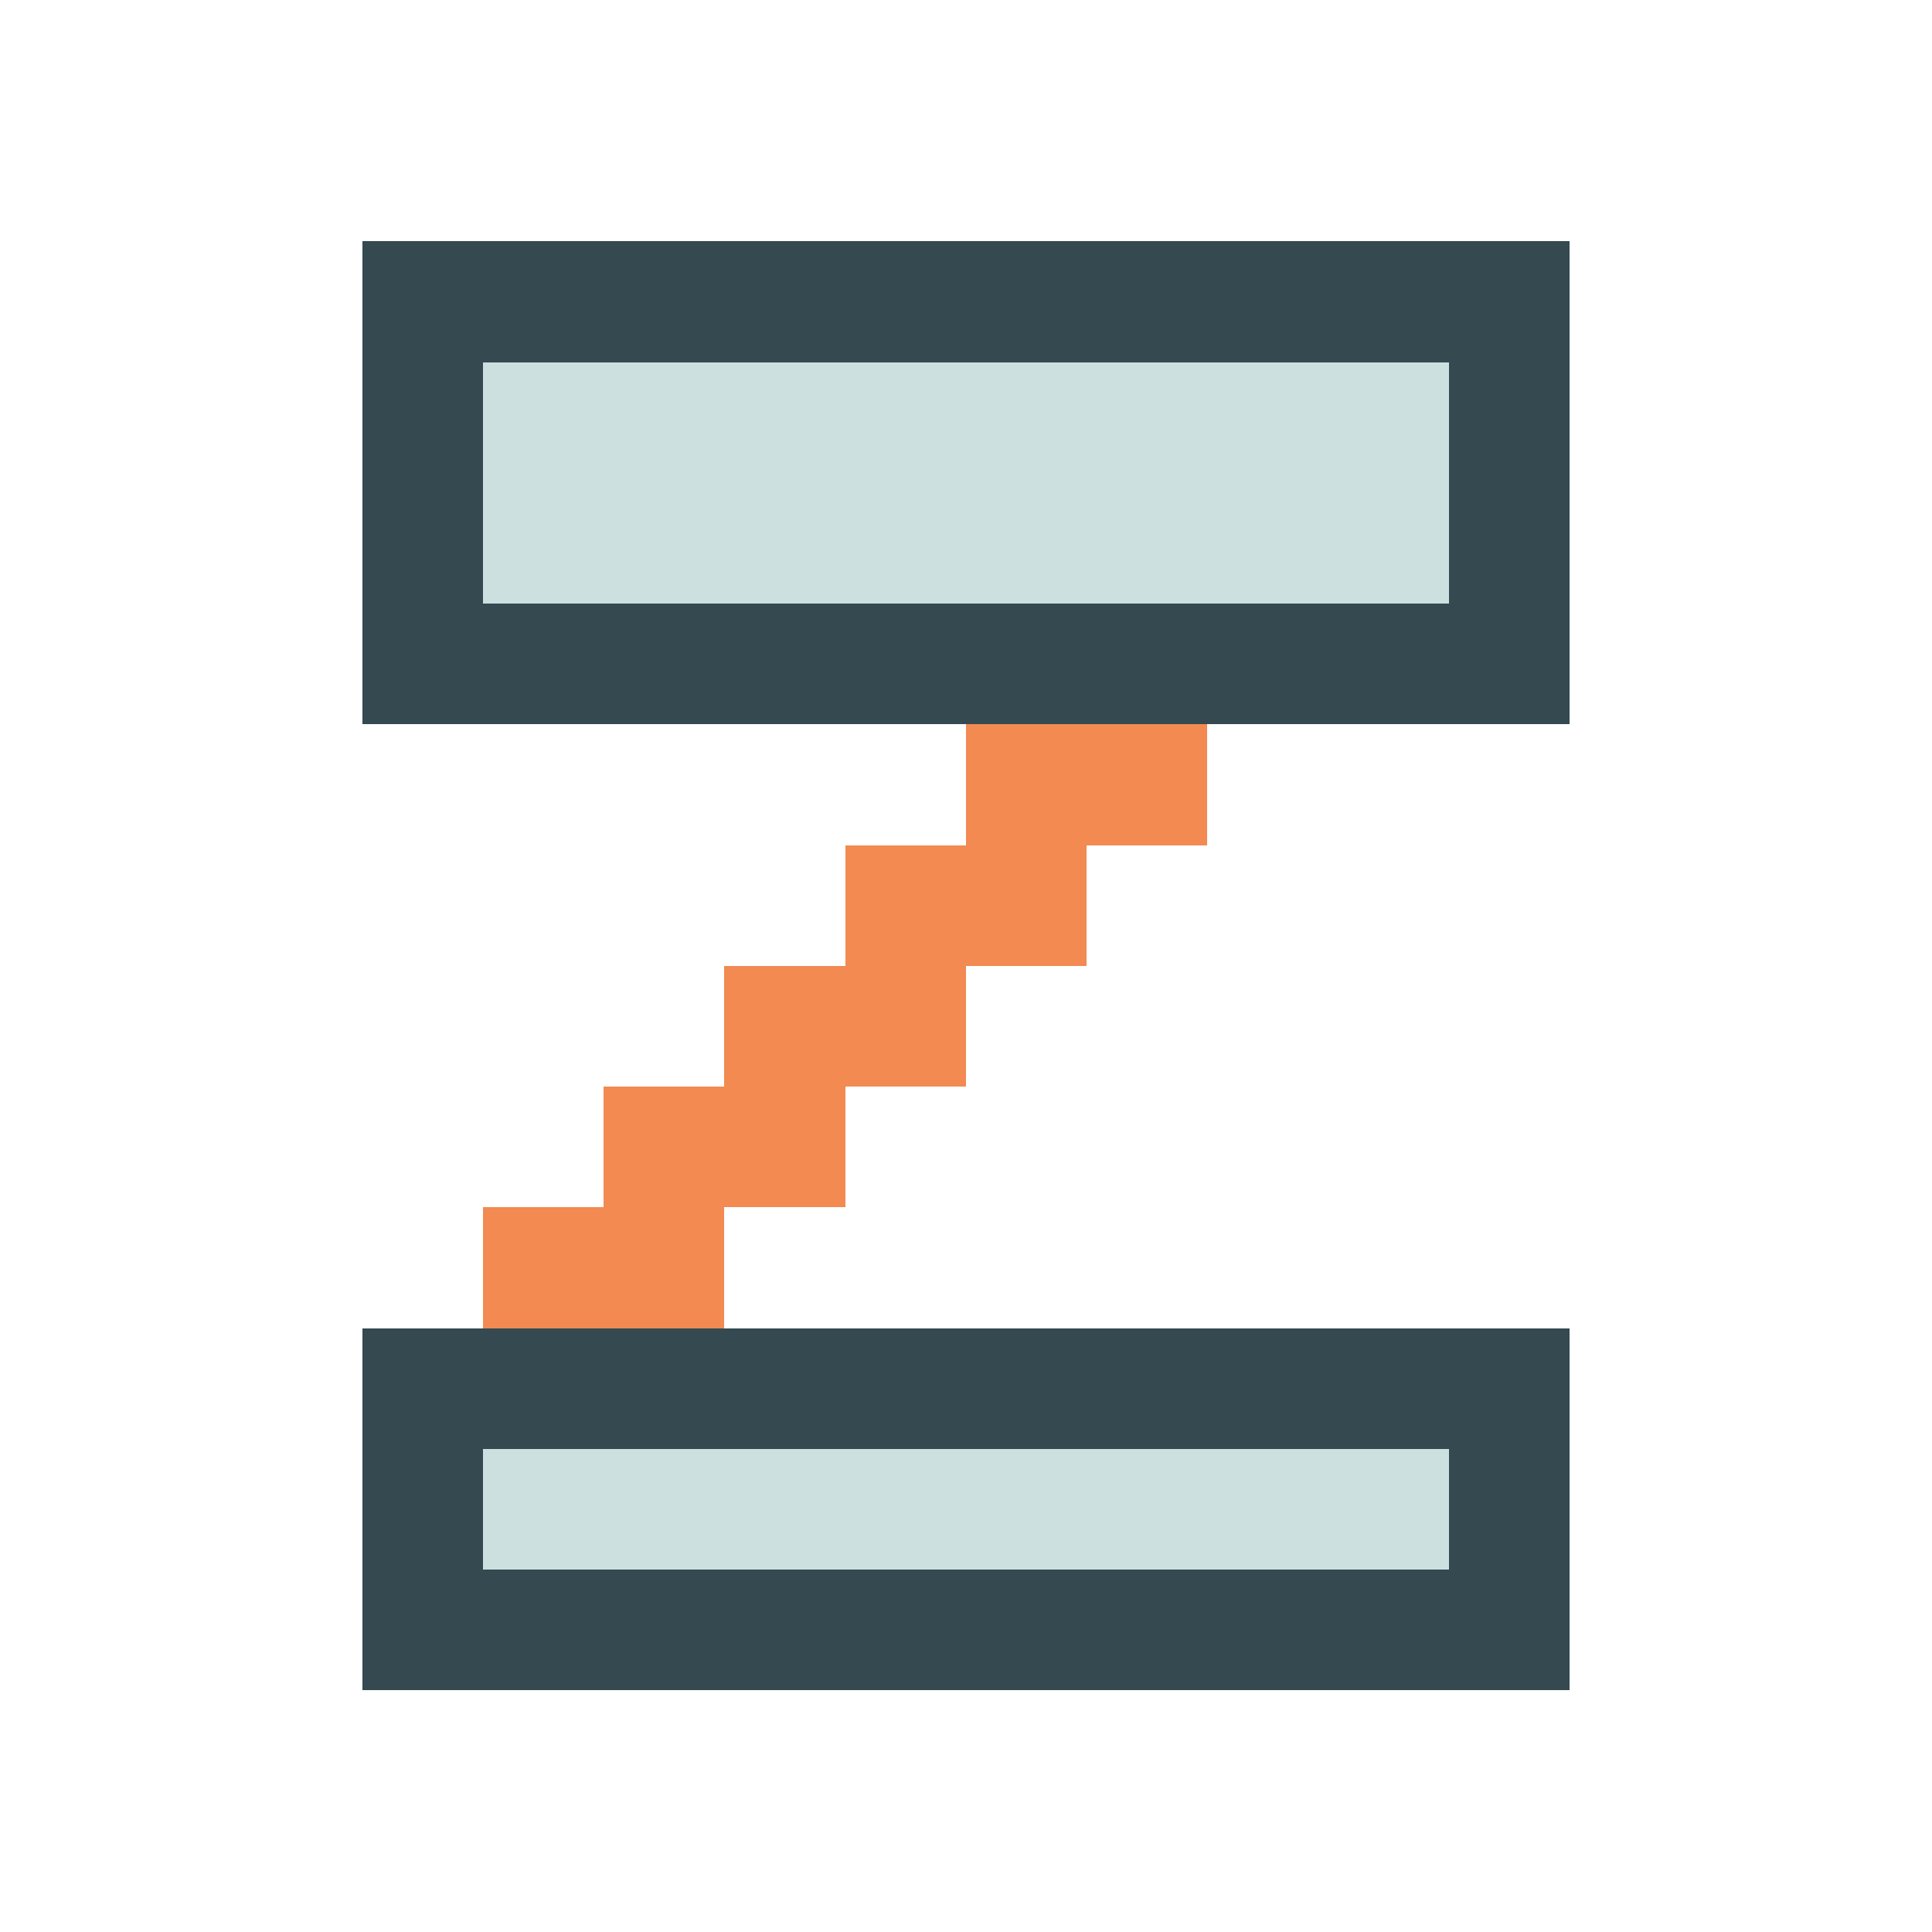
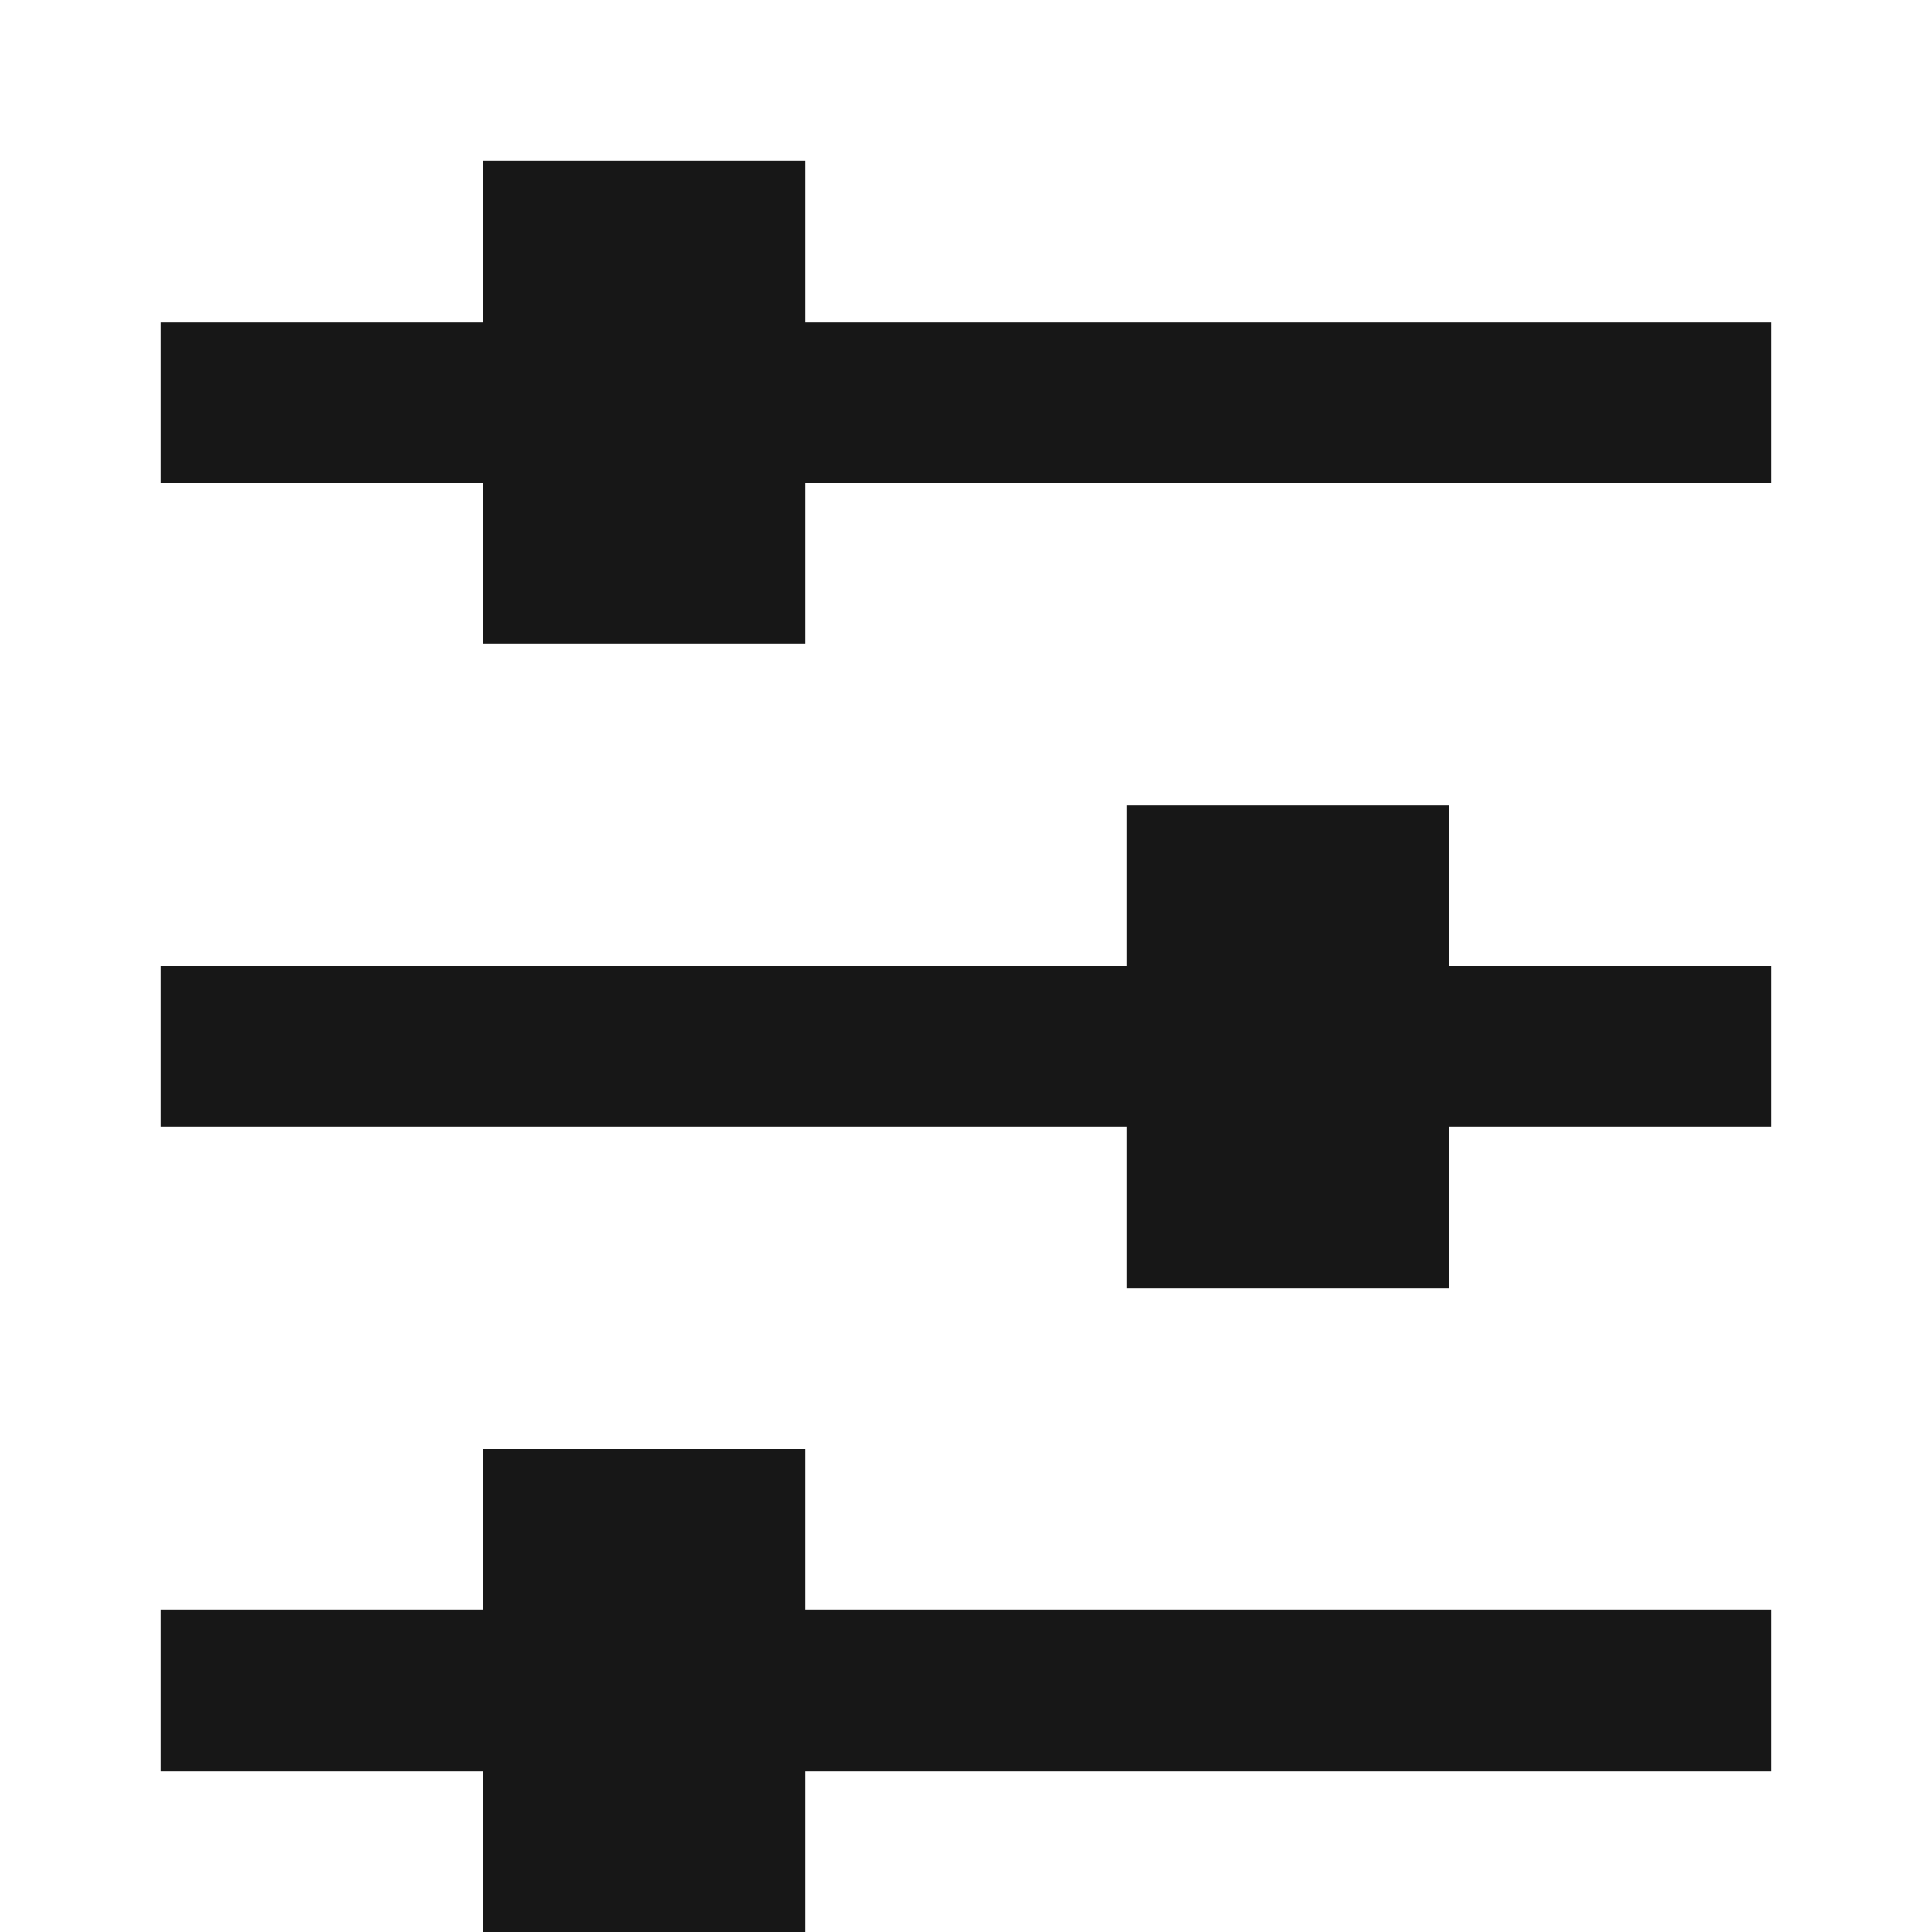
- <svg xmlns="http://www.w3.org/2000/svg" viewBox="0 0 16 16" shape-rendering="crispEdges">
-   <rect x="3" y="2" width="1" height="1" fill="#344950" />
-   <rect x="4" y="2" width="1" height="1" fill="#344950" />
-   <rect x="5" y="2" width="1" height="1" fill="#344950" />
-   <rect x="6" y="2" width="1" height="1" fill="#344950" />
-   <rect x="7" y="2" width="1" height="1" fill="#344950" />
-   <rect x="8" y="2" width="1" height="1" fill="#344950" />
-   <rect x="9" y="2" width="1" height="1" fill="#344950" />
-   <rect x="10" y="2" width="1" height="1" fill="#344950" />
-   <rect x="11" y="2" width="1" height="1" fill="#344950" />
-   <rect x="12" y="2" width="1" height="1" fill="#344950" />
-   <rect x="3" y="3" width="1" height="1" fill="#344950" />
-   <rect x="4" y="3" width="1" height="1" fill="#cce1df" />
-   <rect x="5" y="3" width="1" height="1" fill="#cce1df" />
-   <rect x="6" y="3" width="1" height="1" fill="#cce1df" />
-   <rect x="7" y="3" width="1" height="1" fill="#cce1df" />
-   <rect x="8" y="3" width="1" height="1" fill="#cce1df" />
-   <rect x="9" y="3" width="1" height="1" fill="#cce1df" />
-   <rect x="10" y="3" width="1" height="1" fill="#cce1df" />
-   <rect x="11" y="3" width="1" height="1" fill="#cce1df" />
-   <rect x="12" y="3" width="1" height="1" fill="#344950" />
-   <rect x="3" y="4" width="1" height="1" fill="#344950" />
-   <rect x="4" y="4" width="1" height="1" fill="#cce1df" />
-   <rect x="5" y="4" width="1" height="1" fill="#cce1df" />
-   <rect x="6" y="4" width="1" height="1" fill="#cce1df" />
-   <rect x="7" y="4" width="1" height="1" fill="#cce1df" />
-   <rect x="8" y="4" width="1" height="1" fill="#cce1df" />
-   <rect x="9" y="4" width="1" height="1" fill="#cce1df" />
-   <rect x="10" y="4" width="1" height="1" fill="#cce1df" />
-   <rect x="11" y="4" width="1" height="1" fill="#cce1df" />
-   <rect x="12" y="4" width="1" height="1" fill="#344950" />
-   <rect x="3" y="5" width="1" height="1" fill="#344950" />
-   <rect x="4" y="5" width="1" height="1" fill="#344950" />
-   <rect x="5" y="5" width="1" height="1" fill="#344950" />
-   <rect x="6" y="5" width="1" height="1" fill="#344950" />
-   <rect x="7" y="5" width="1" height="1" fill="#344950" />
-   <rect x="8" y="5" width="1" height="1" fill="#344950" />
-   <rect x="9" y="5" width="1" height="1" fill="#344950" />
-   <rect x="10" y="5" width="1" height="1" fill="#344950" />
-   <rect x="11" y="5" width="1" height="1" fill="#344950" />
-   <rect x="12" y="5" width="1" height="1" fill="#344950" />
-   <rect x="8" y="6" width="1" height="1" fill="#f28a52" />
-   <rect x="9" y="6" width="1" height="1" fill="#f28a52" />
-   <rect x="7" y="7" width="1" height="1" fill="#f28a52" />
-   <rect x="8" y="7" width="1" height="1" fill="#f28a52" />
-   <rect x="6" y="8" width="1" height="1" fill="#f28a52" />
-   <rect x="7" y="8" width="1" height="1" fill="#f28a52" />
-   <rect x="5" y="9" width="1" height="1" fill="#f28a52" />
-   <rect x="6" y="9" width="1" height="1" fill="#f28a52" />
-   <rect x="4" y="10" width="1" height="1" fill="#f28a52" />
-   <rect x="5" y="10" width="1" height="1" fill="#f28a52" />
-   <rect x="3" y="11" width="1" height="1" fill="#344950" />
-   <rect x="4" y="11" width="1" height="1" fill="#344950" />
-   <rect x="5" y="11" width="1" height="1" fill="#344950" />
-   <rect x="6" y="11" width="1" height="1" fill="#344950" />
-   <rect x="7" y="11" width="1" height="1" fill="#344950" />
-   <rect x="8" y="11" width="1" height="1" fill="#344950" />
-   <rect x="9" y="11" width="1" height="1" fill="#344950" />
-   <rect x="10" y="11" width="1" height="1" fill="#344950" />
-   <rect x="11" y="11" width="1" height="1" fill="#344950" />
-   <rect x="12" y="11" width="1" height="1" fill="#344950" />
-   <rect x="3" y="12" width="1" height="1" fill="#344950" />
-   <rect x="4" y="12" width="1" height="1" fill="#cce1df" />
-   <rect x="5" y="12" width="1" height="1" fill="#cce1df" />
-   <rect x="6" y="12" width="1" height="1" fill="#cce1df" />
-   <rect x="7" y="12" width="1" height="1" fill="#cce1df" />
-   <rect x="8" y="12" width="1" height="1" fill="#cce1df" />
-   <rect x="9" y="12" width="1" height="1" fill="#cce1df" />
-   <rect x="10" y="12" width="1" height="1" fill="#cce1df" />
-   <rect x="11" y="12" width="1" height="1" fill="#cce1df" />
-   <rect x="12" y="12" width="1" height="1" fill="#344950" />
-   <rect x="3" y="13" width="1" height="1" fill="#344950" />
-   <rect x="4" y="13" width="1" height="1" fill="#344950" />
-   <rect x="5" y="13" width="1" height="1" fill="#344950" />
-   <rect x="6" y="13" width="1" height="1" fill="#344950" />
-   <rect x="7" y="13" width="1" height="1" fill="#344950" />
-   <rect x="8" y="13" width="1" height="1" fill="#344950" />
-   <rect x="9" y="13" width="1" height="1" fill="#344950" />
-   <rect x="10" y="13" width="1" height="1" fill="#344950" />
-   <rect x="11" y="13" width="1" height="1" fill="#344950" />
-   <rect x="12" y="13" width="1" height="1" fill="#344950" />
+ <svg xmlns="http://www.w3.org/2000/svg" viewBox="0 0 24 24" shape-rendering="crispEdges">
+   <path fill="#171717" fill-rule="evenodd" d="M2 4h4V2h4v2h12v2H10v2H6V6H2z M2 12h12v-2h4v2h4v2h-4v2h-4v-2H2z M2 20h4v-2h4v2h12v2H10v2H6v-2H2z" />
</svg>
